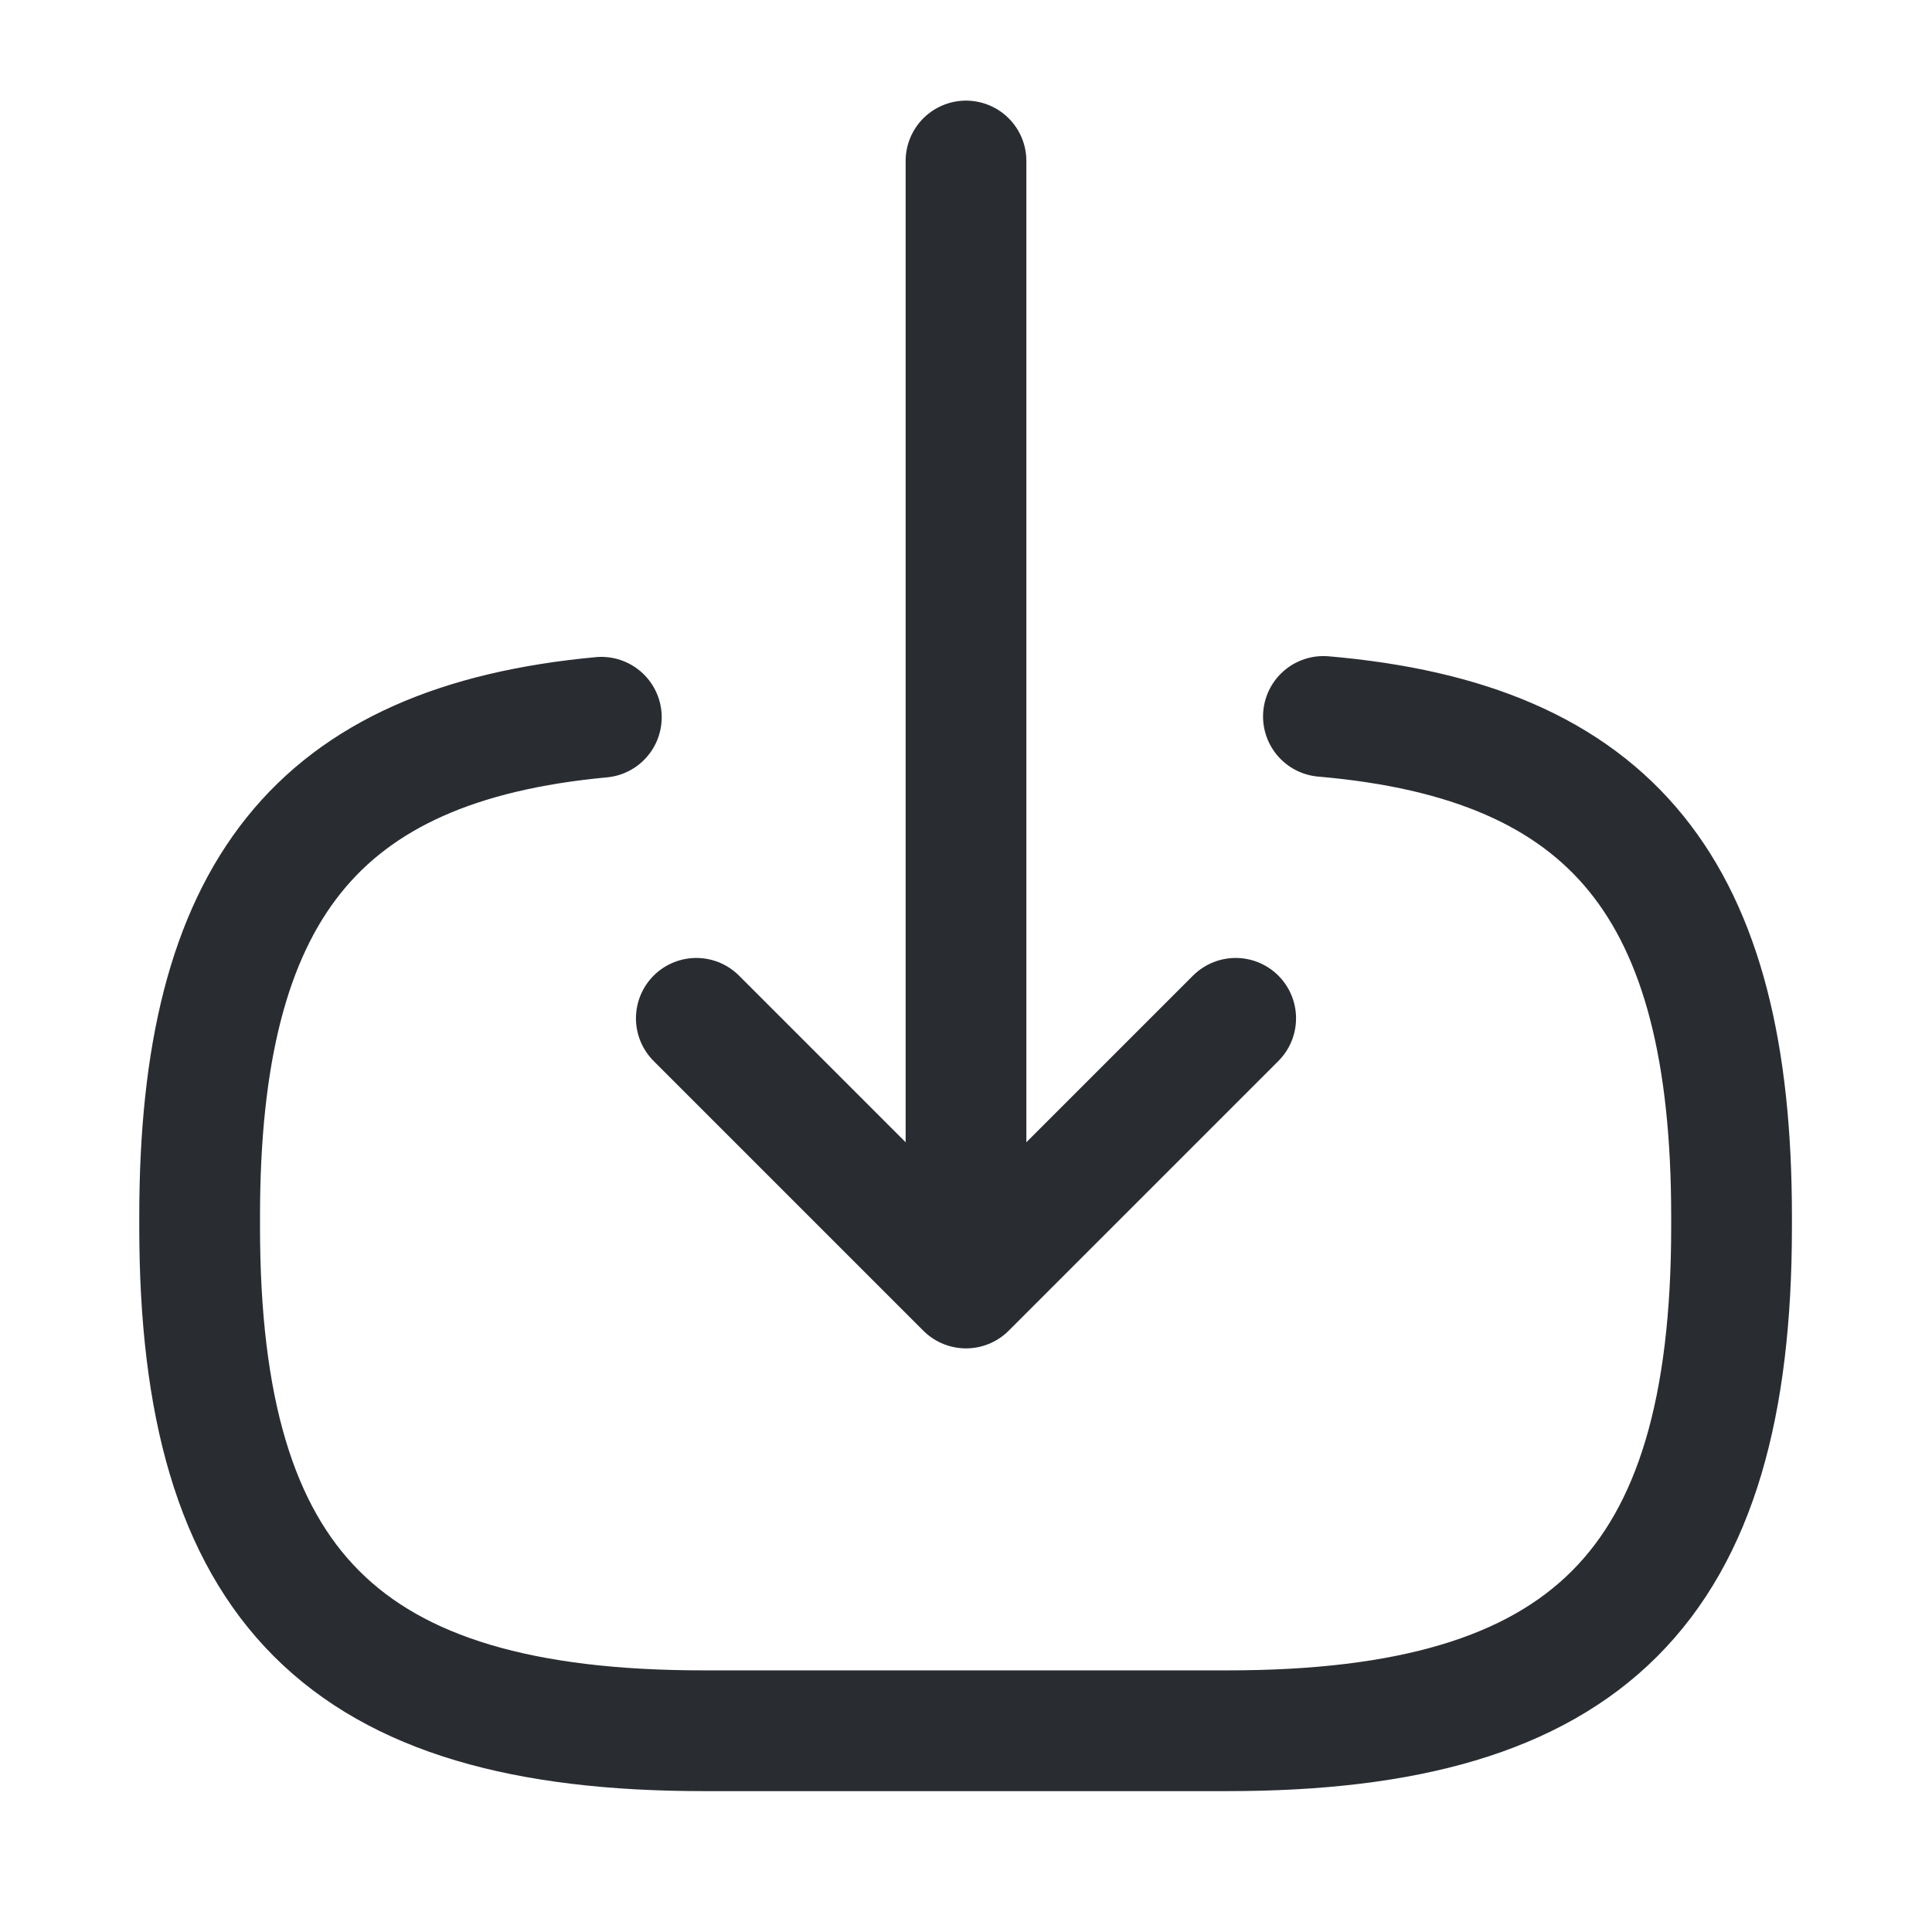
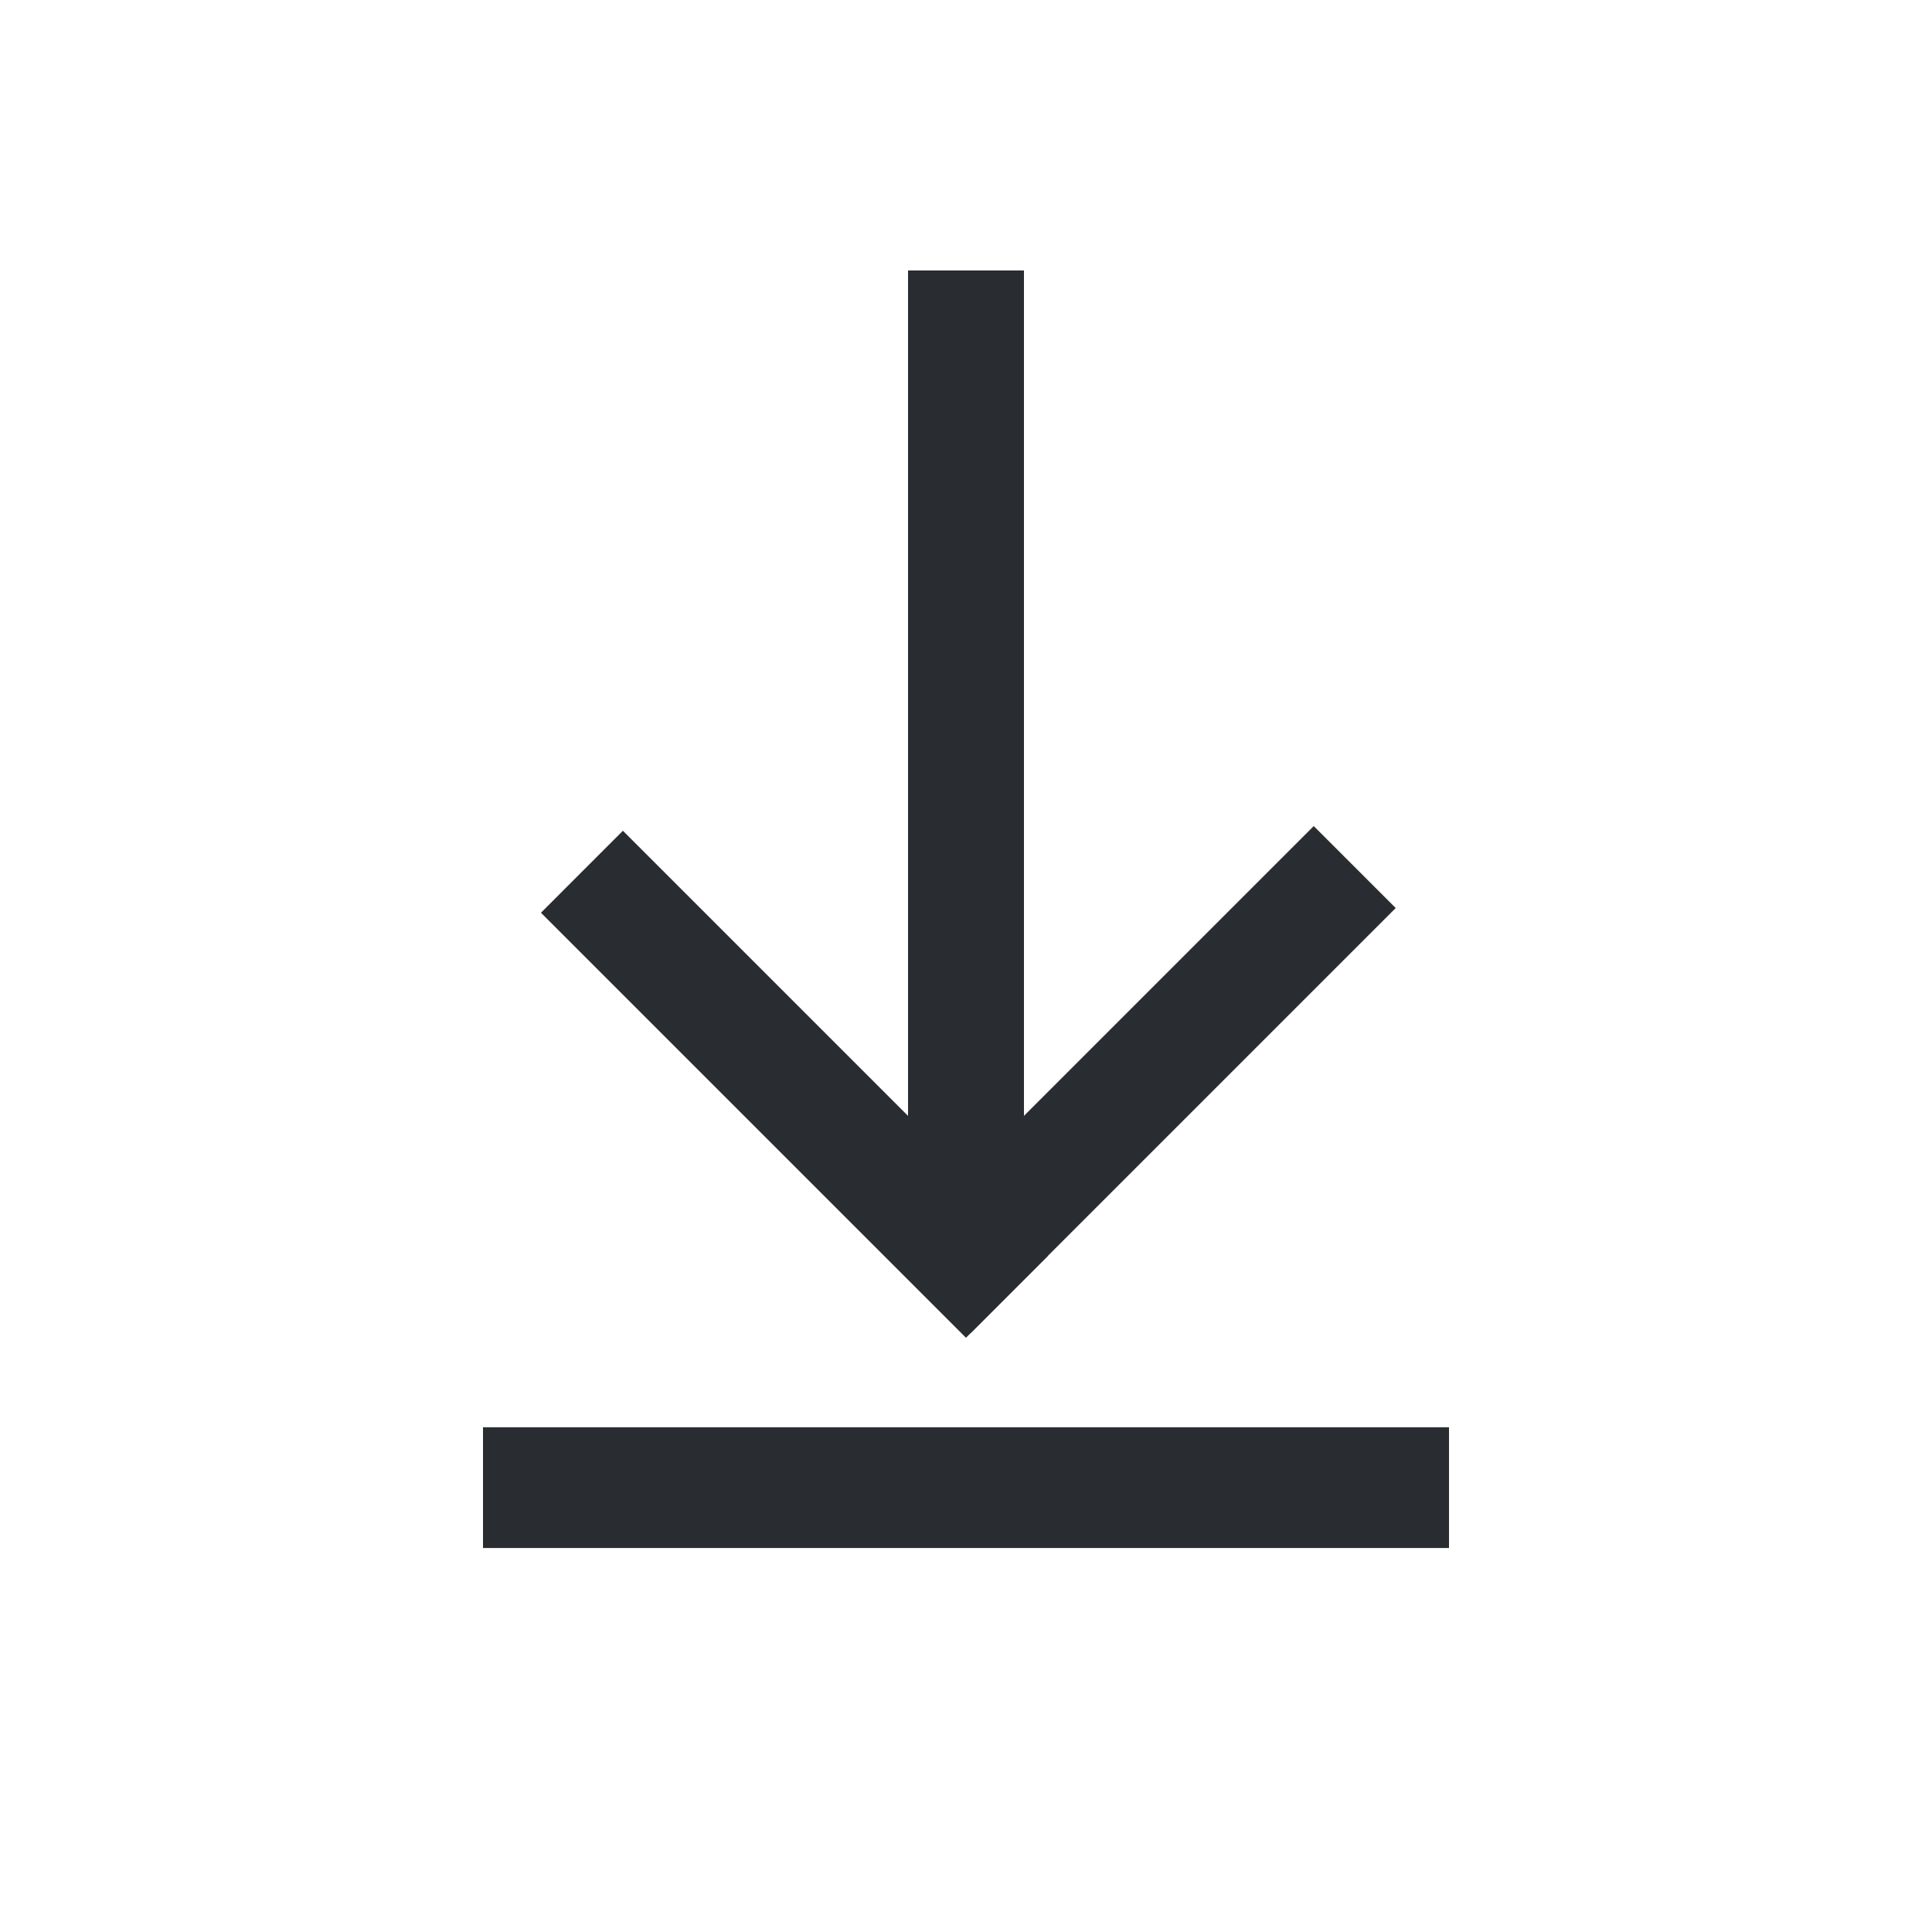
- <svg xmlns="http://www.w3.org/2000/svg" width="800px" height="800px" viewBox="0 0 24 24" fill="none">
-   <path d="M16.44 8.9C20.04 9.21 21.51 11.06 21.51 15.11V15.24C21.51 19.71 19.72 21.5 15.25 21.5H8.74C4.27 21.5 2.48 19.71 2.48 15.24V15.11C2.48 11.09 3.93 9.24 7.47 8.91" stroke="#292D32" stroke-width="1.5" stroke-linecap="round" stroke-linejoin="round" />
-   <path d="M12 2V14.88" stroke="#292D32" stroke-width="1.5" stroke-linecap="round" stroke-linejoin="round" />
-   <path d="M15.35 12.65L12 16L8.65 12.65" stroke="#292D32" stroke-width="1.5" stroke-linecap="round" stroke-linejoin="round" />
+ <svg xmlns="http://www.w3.org/2000/svg" width="100" height="100" viewBox="0 0 100 100" fill="none">
+   <path d="M75 73.875V80.125H25V73.875H75Z" fill="#292D32" />
+   <path d="M53 64L47 64L47 14L53 14L53 64Z" fill="#292D32" />
+   <path d="M54.242 65L49.999 69.242L28 47.243L32.242 43L54.242 65Z" fill="#292D32" />
+   <path d="M50.242 69L46 64.757L67.999 42.757L72.242 47L50.242 69Z" fill="#292D32" />
</svg>
